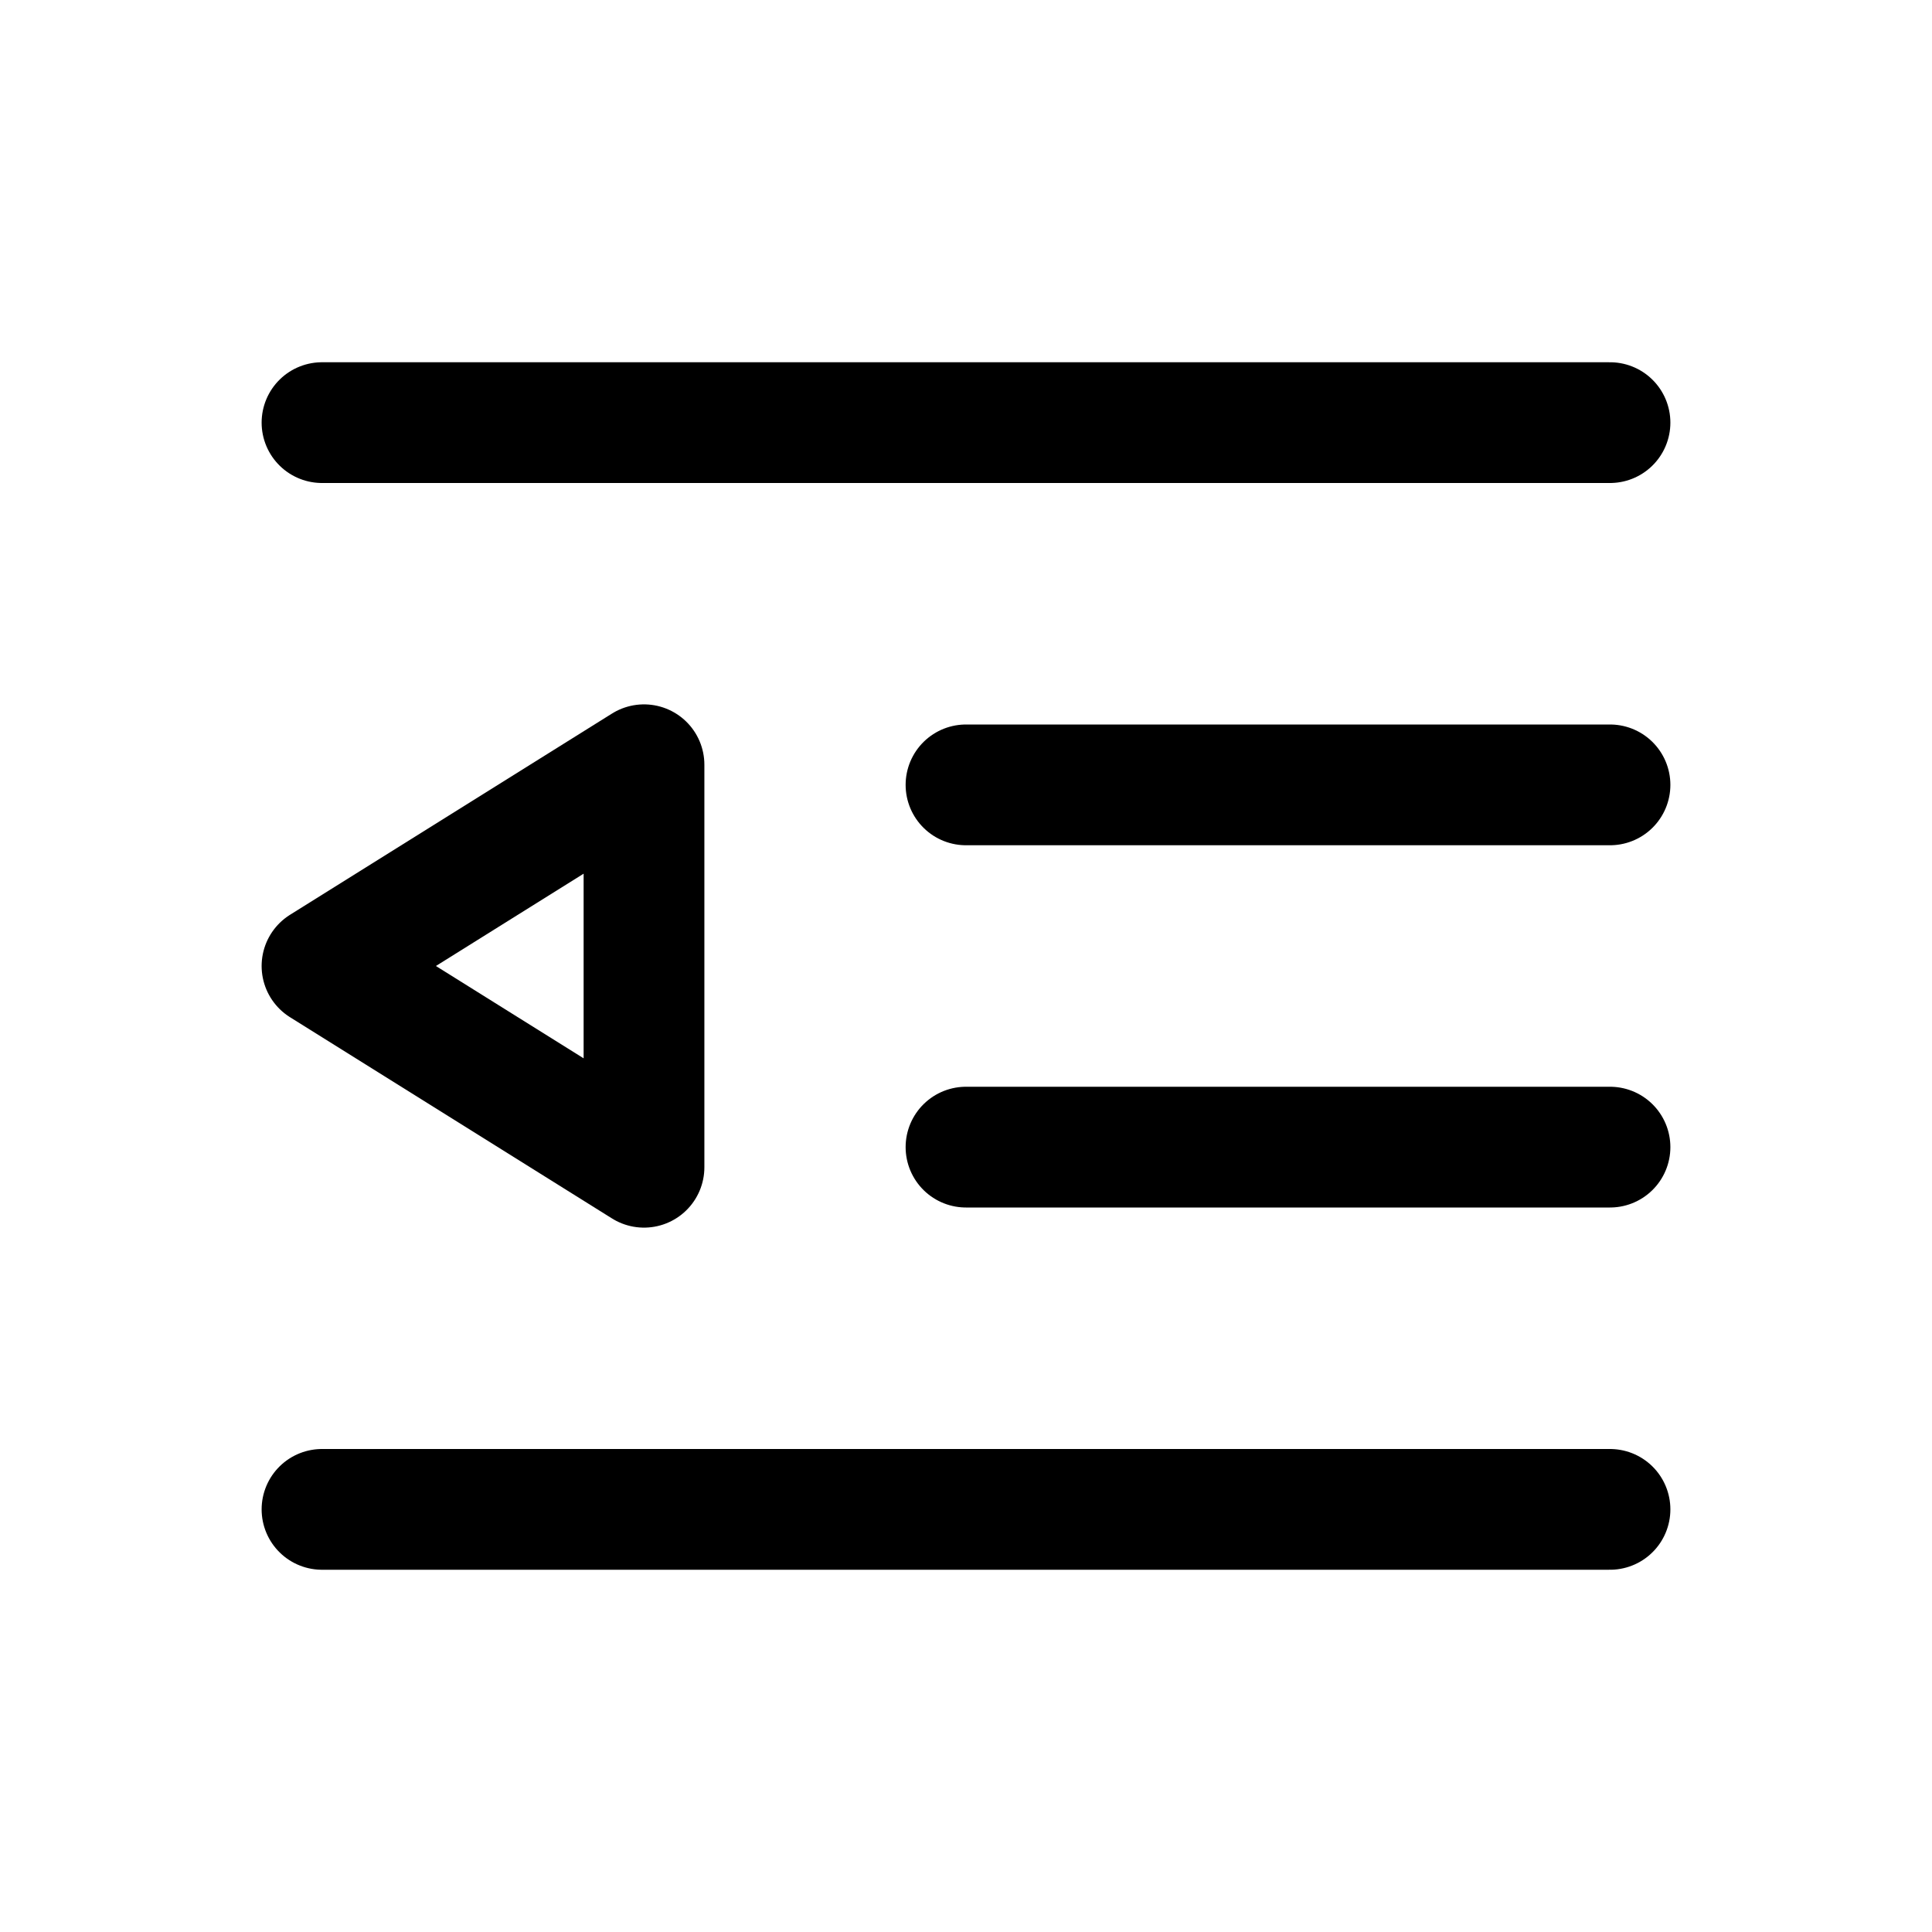
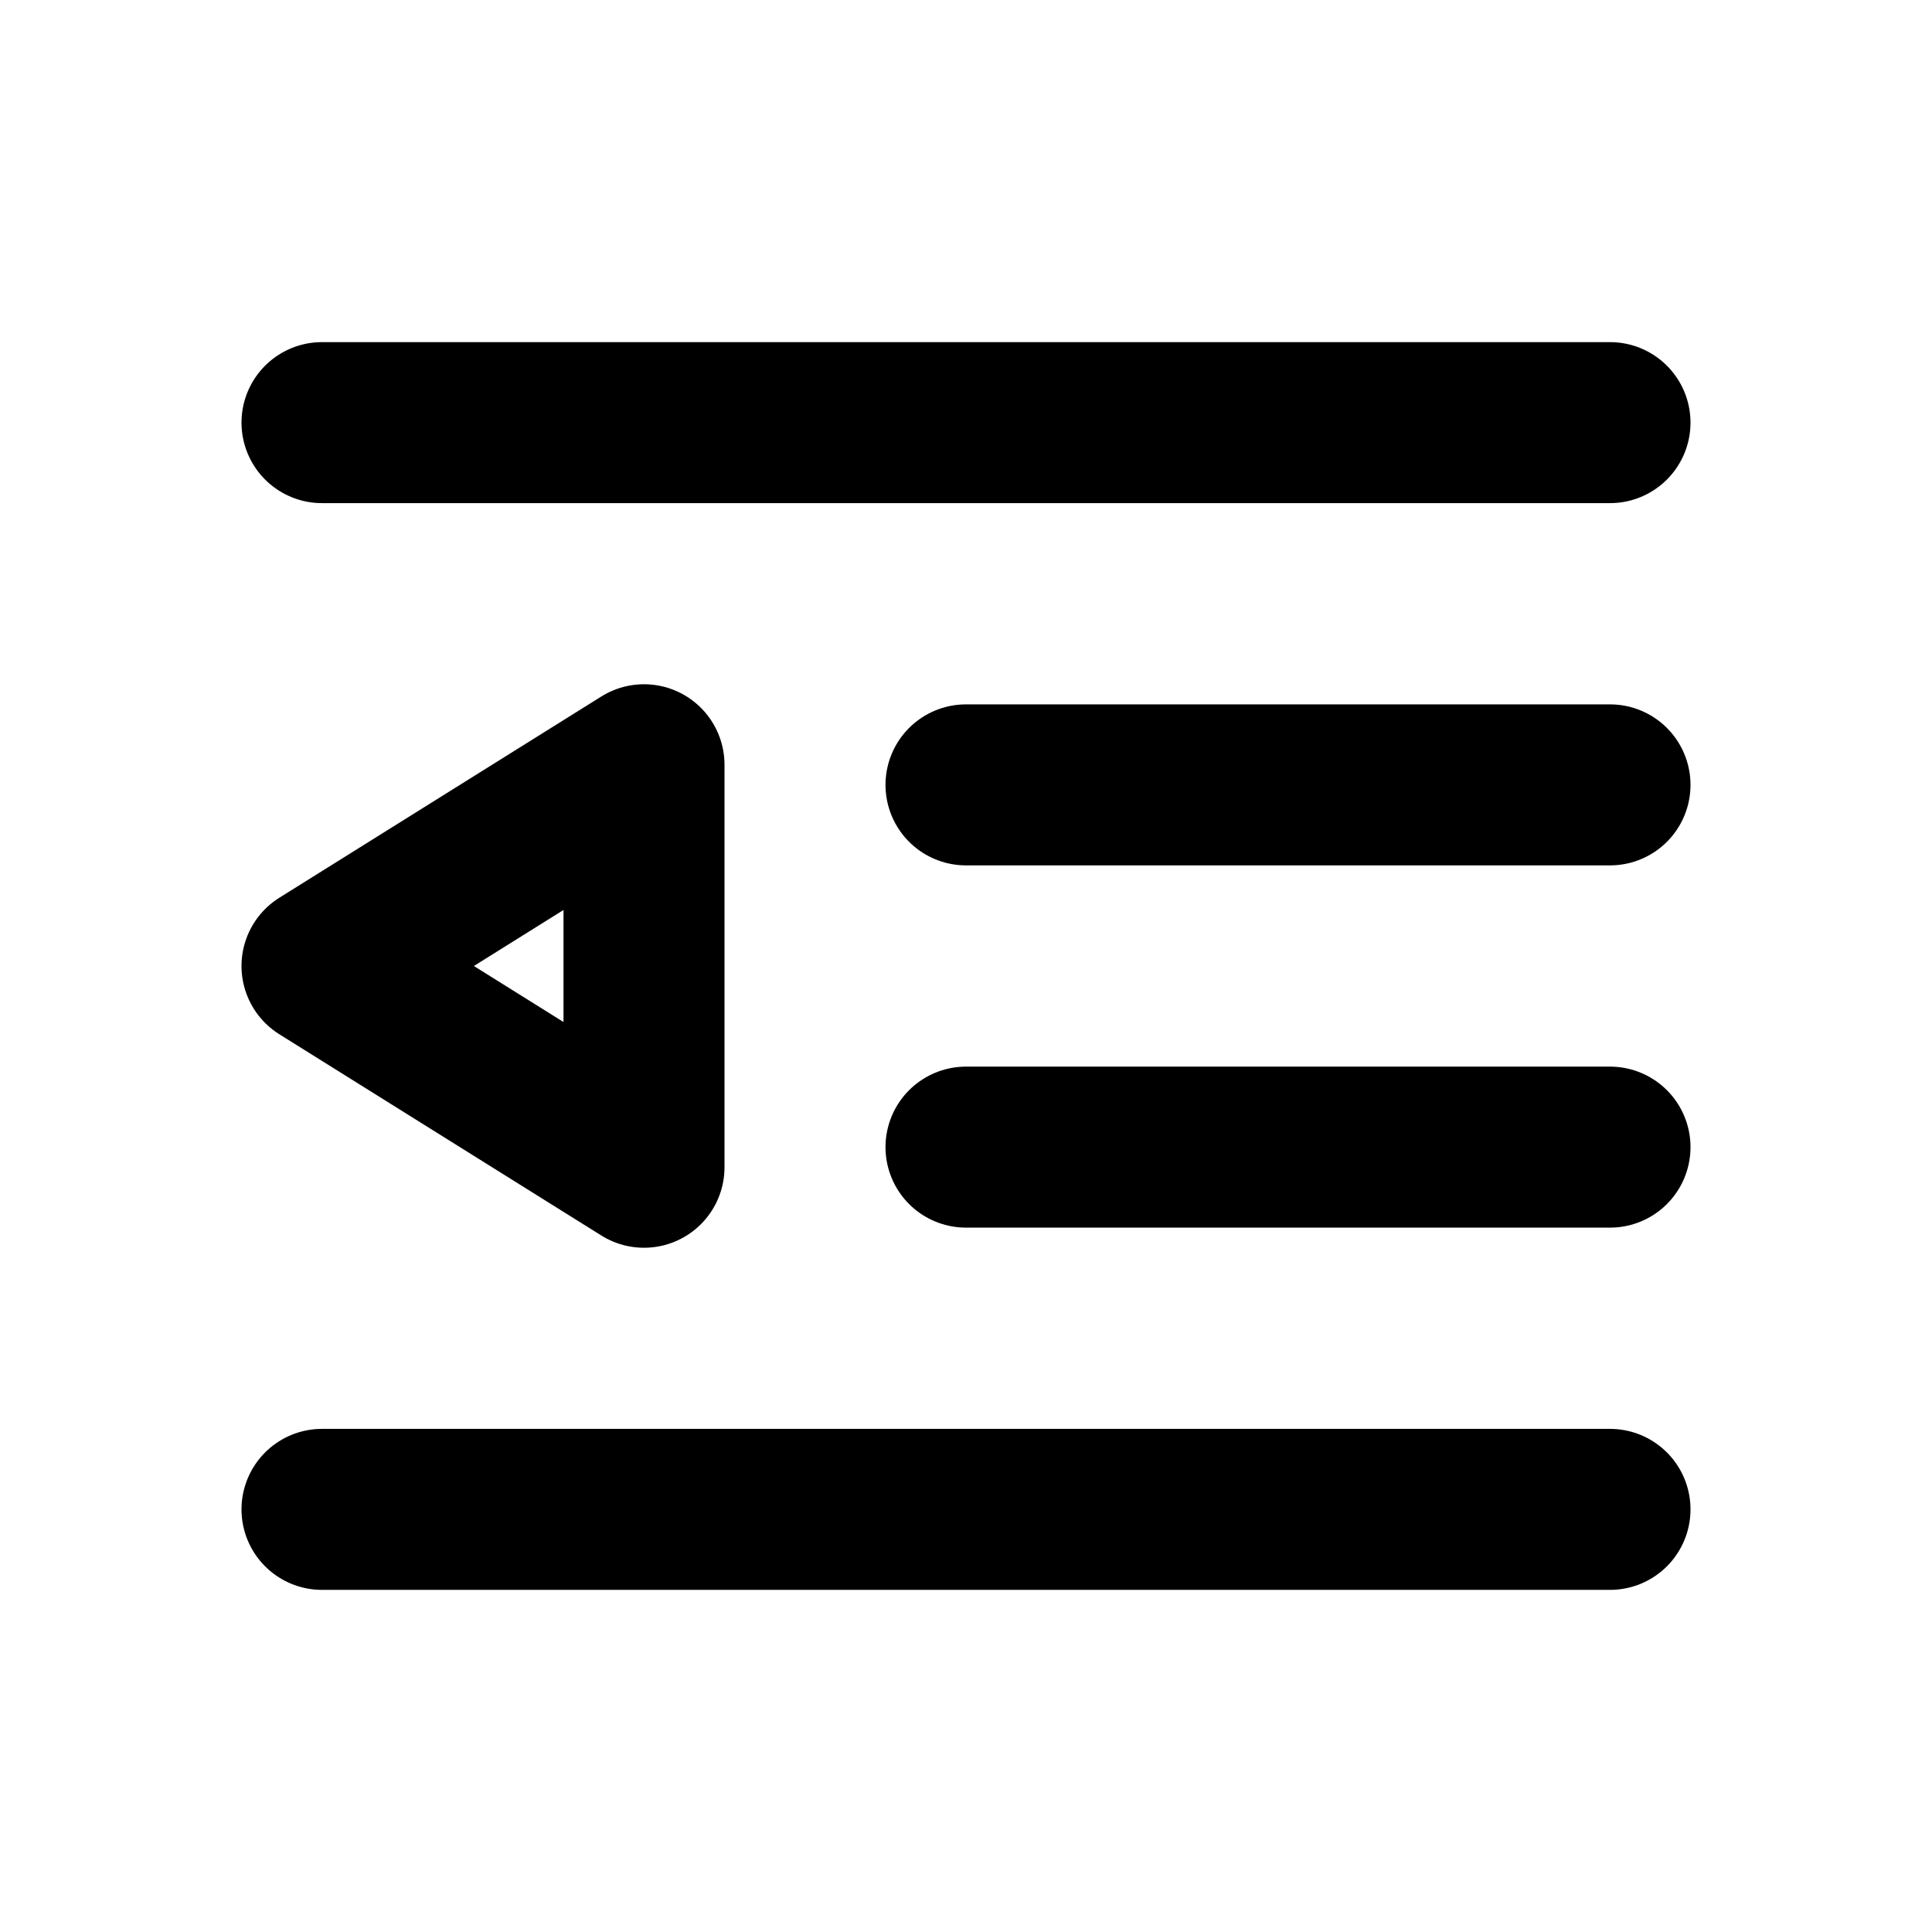
<svg xmlns="http://www.w3.org/2000/svg" width="24" height="24" viewBox="0 0 48 48" fill="none">
-   <path d="M8 10.5H40" stroke="currentColor" stroke-width="3" stroke-linecap="round" stroke-linejoin="round" />
-   <path d="M24 19.5H40" stroke="currentColor" stroke-width="3" stroke-linecap="round" stroke-linejoin="round" />
-   <path d="M24 28.5H40" stroke="currentColor" stroke-width="3" stroke-linecap="round" stroke-linejoin="round" />
-   <path d="M8 37.5H40" stroke="currentColor" stroke-width="3" stroke-linecap="round" stroke-linejoin="round" />
-   <path d="M16 19L8 24L16 29V19Z" fill="none" stroke="currentColor" stroke-width="3" stroke-linejoin="round" />
+   <path d="M8 10.5H40" stroke="currentColor" stroke-width="4" stroke-linecap="round" stroke-linejoin="round" />
+   <path d="M24 19.5H40" stroke="currentColor" stroke-width="4" stroke-linecap="round" stroke-linejoin="round" />
+   <path d="M24 28.5H40" stroke="currentColor" stroke-width="4" stroke-linecap="round" stroke-linejoin="round" />
+   <path d="M8 37.5H40" stroke="currentColor" stroke-width="4" stroke-linecap="round" stroke-linejoin="round" />
+   <path d="M16 19L8 24L16 29V19Z" fill="none" stroke="currentColor" stroke-width="4" stroke-linejoin="round" />
</svg>
